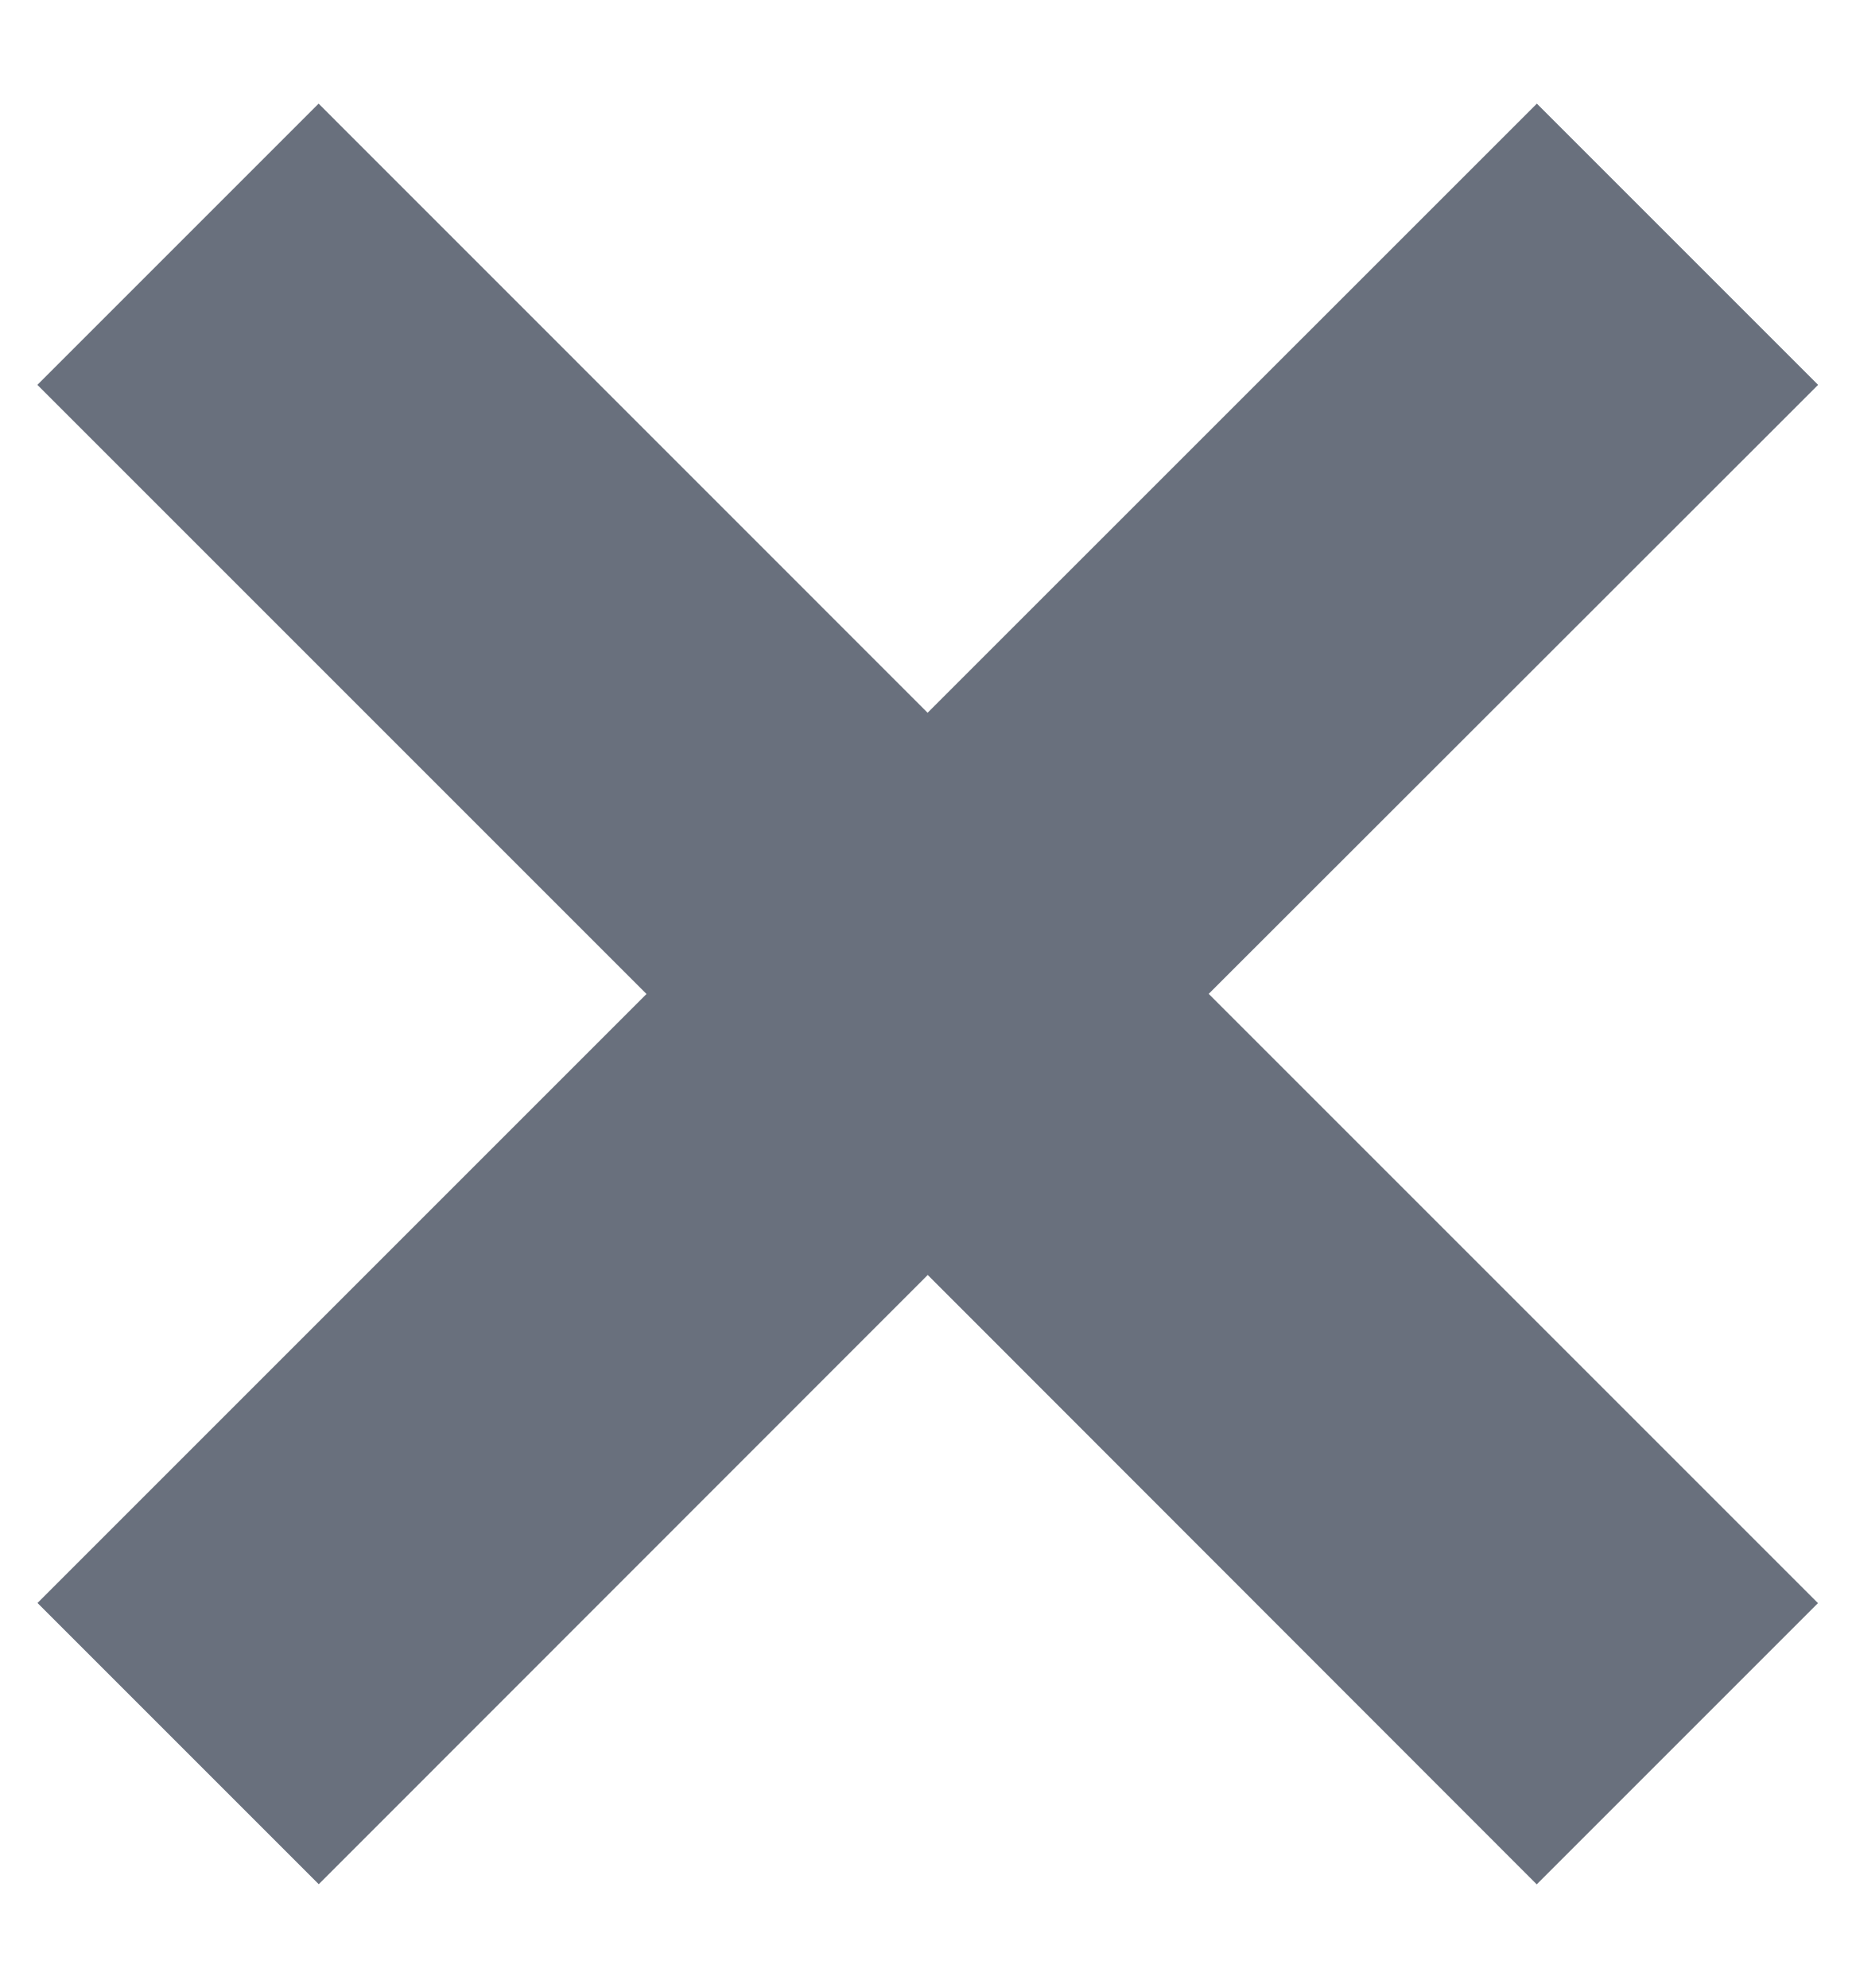
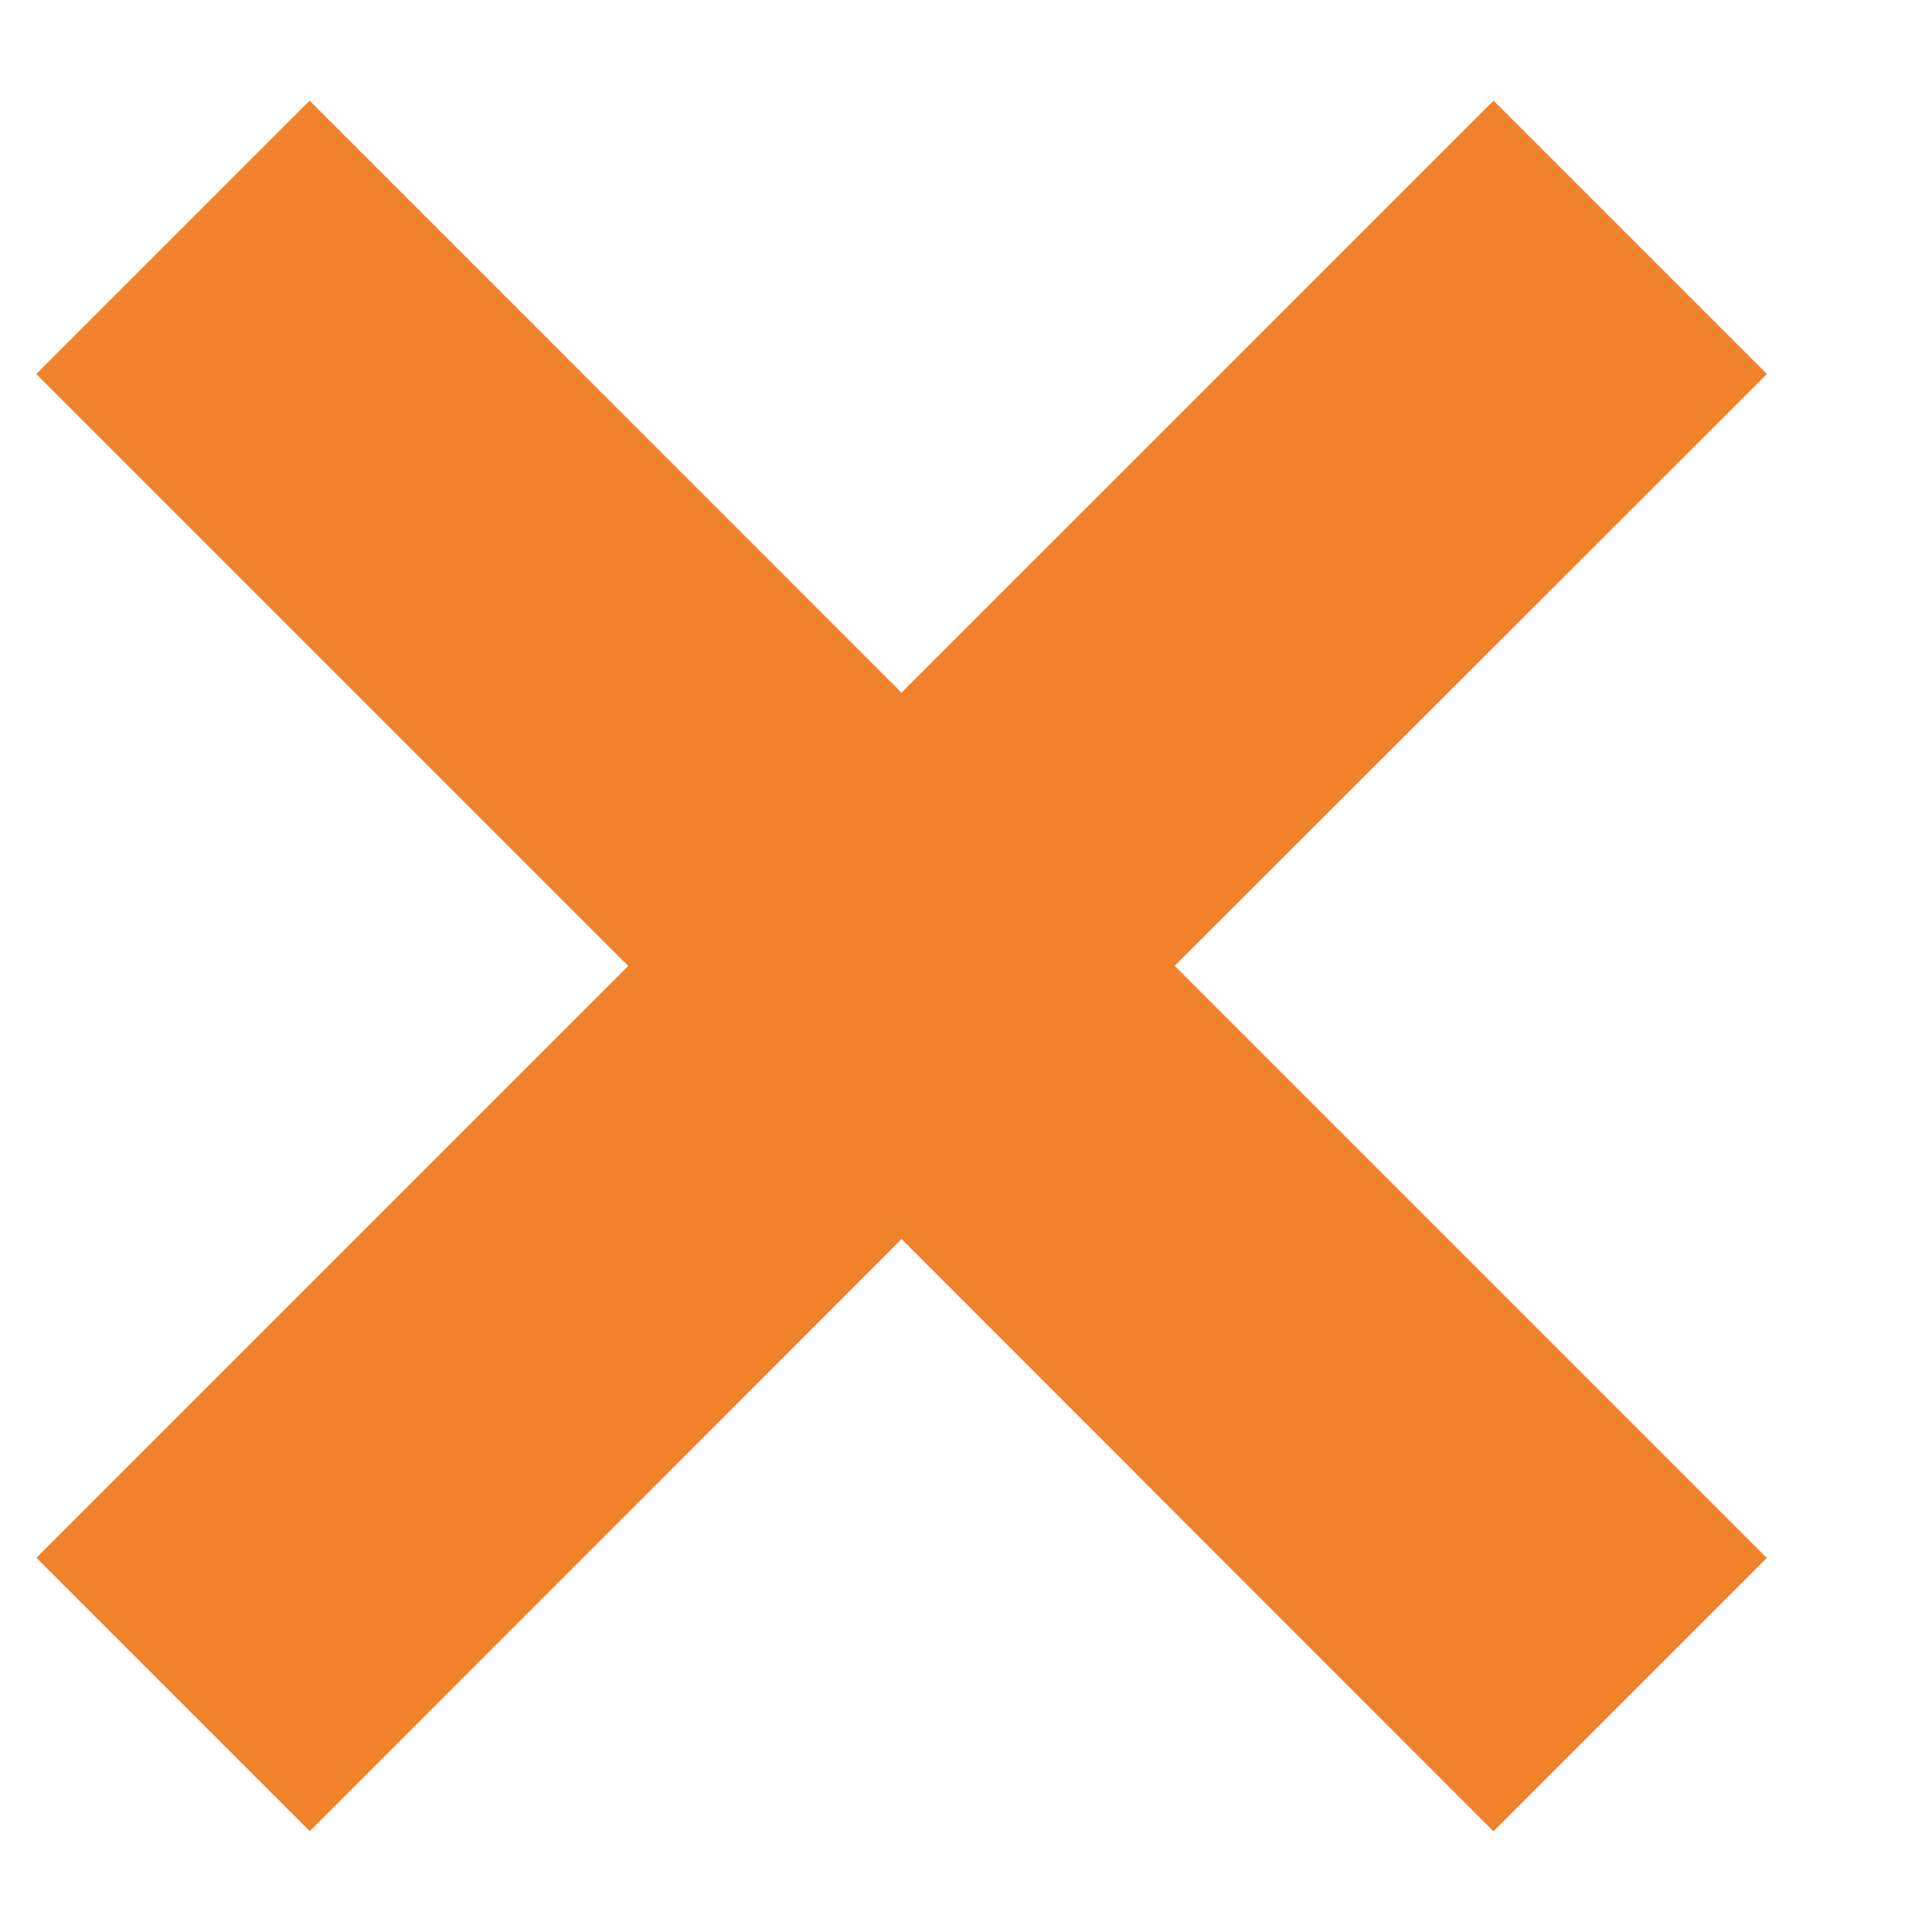
- <svg xmlns="http://www.w3.org/2000/svg" width="14" height="15">
-   <path d="m11.596.782 2.122 2.122L9.12 7.499l4.597 4.597-2.122 2.122L7 9.62l-4.595 4.597-2.122-2.122L4.878 7.5.282 2.904 2.404.782l4.595 4.596L11.596.782Z" fill="#69707D" fill-rule="evenodd" />
+ <svg xmlns="http://www.w3.org/2000/svg" width="15" height="15">
+   <path d="m11.596.782 2.122 2.122L9.12 7.499l4.597 4.597-2.122 2.122L7 9.62l-4.595 4.597-2.122-2.122L4.878 7.5.282 2.904 2.404.782l4.595 4.596L11.596.782Z" fill="#f2812c" fill-rule="evenodd" />
</svg>
